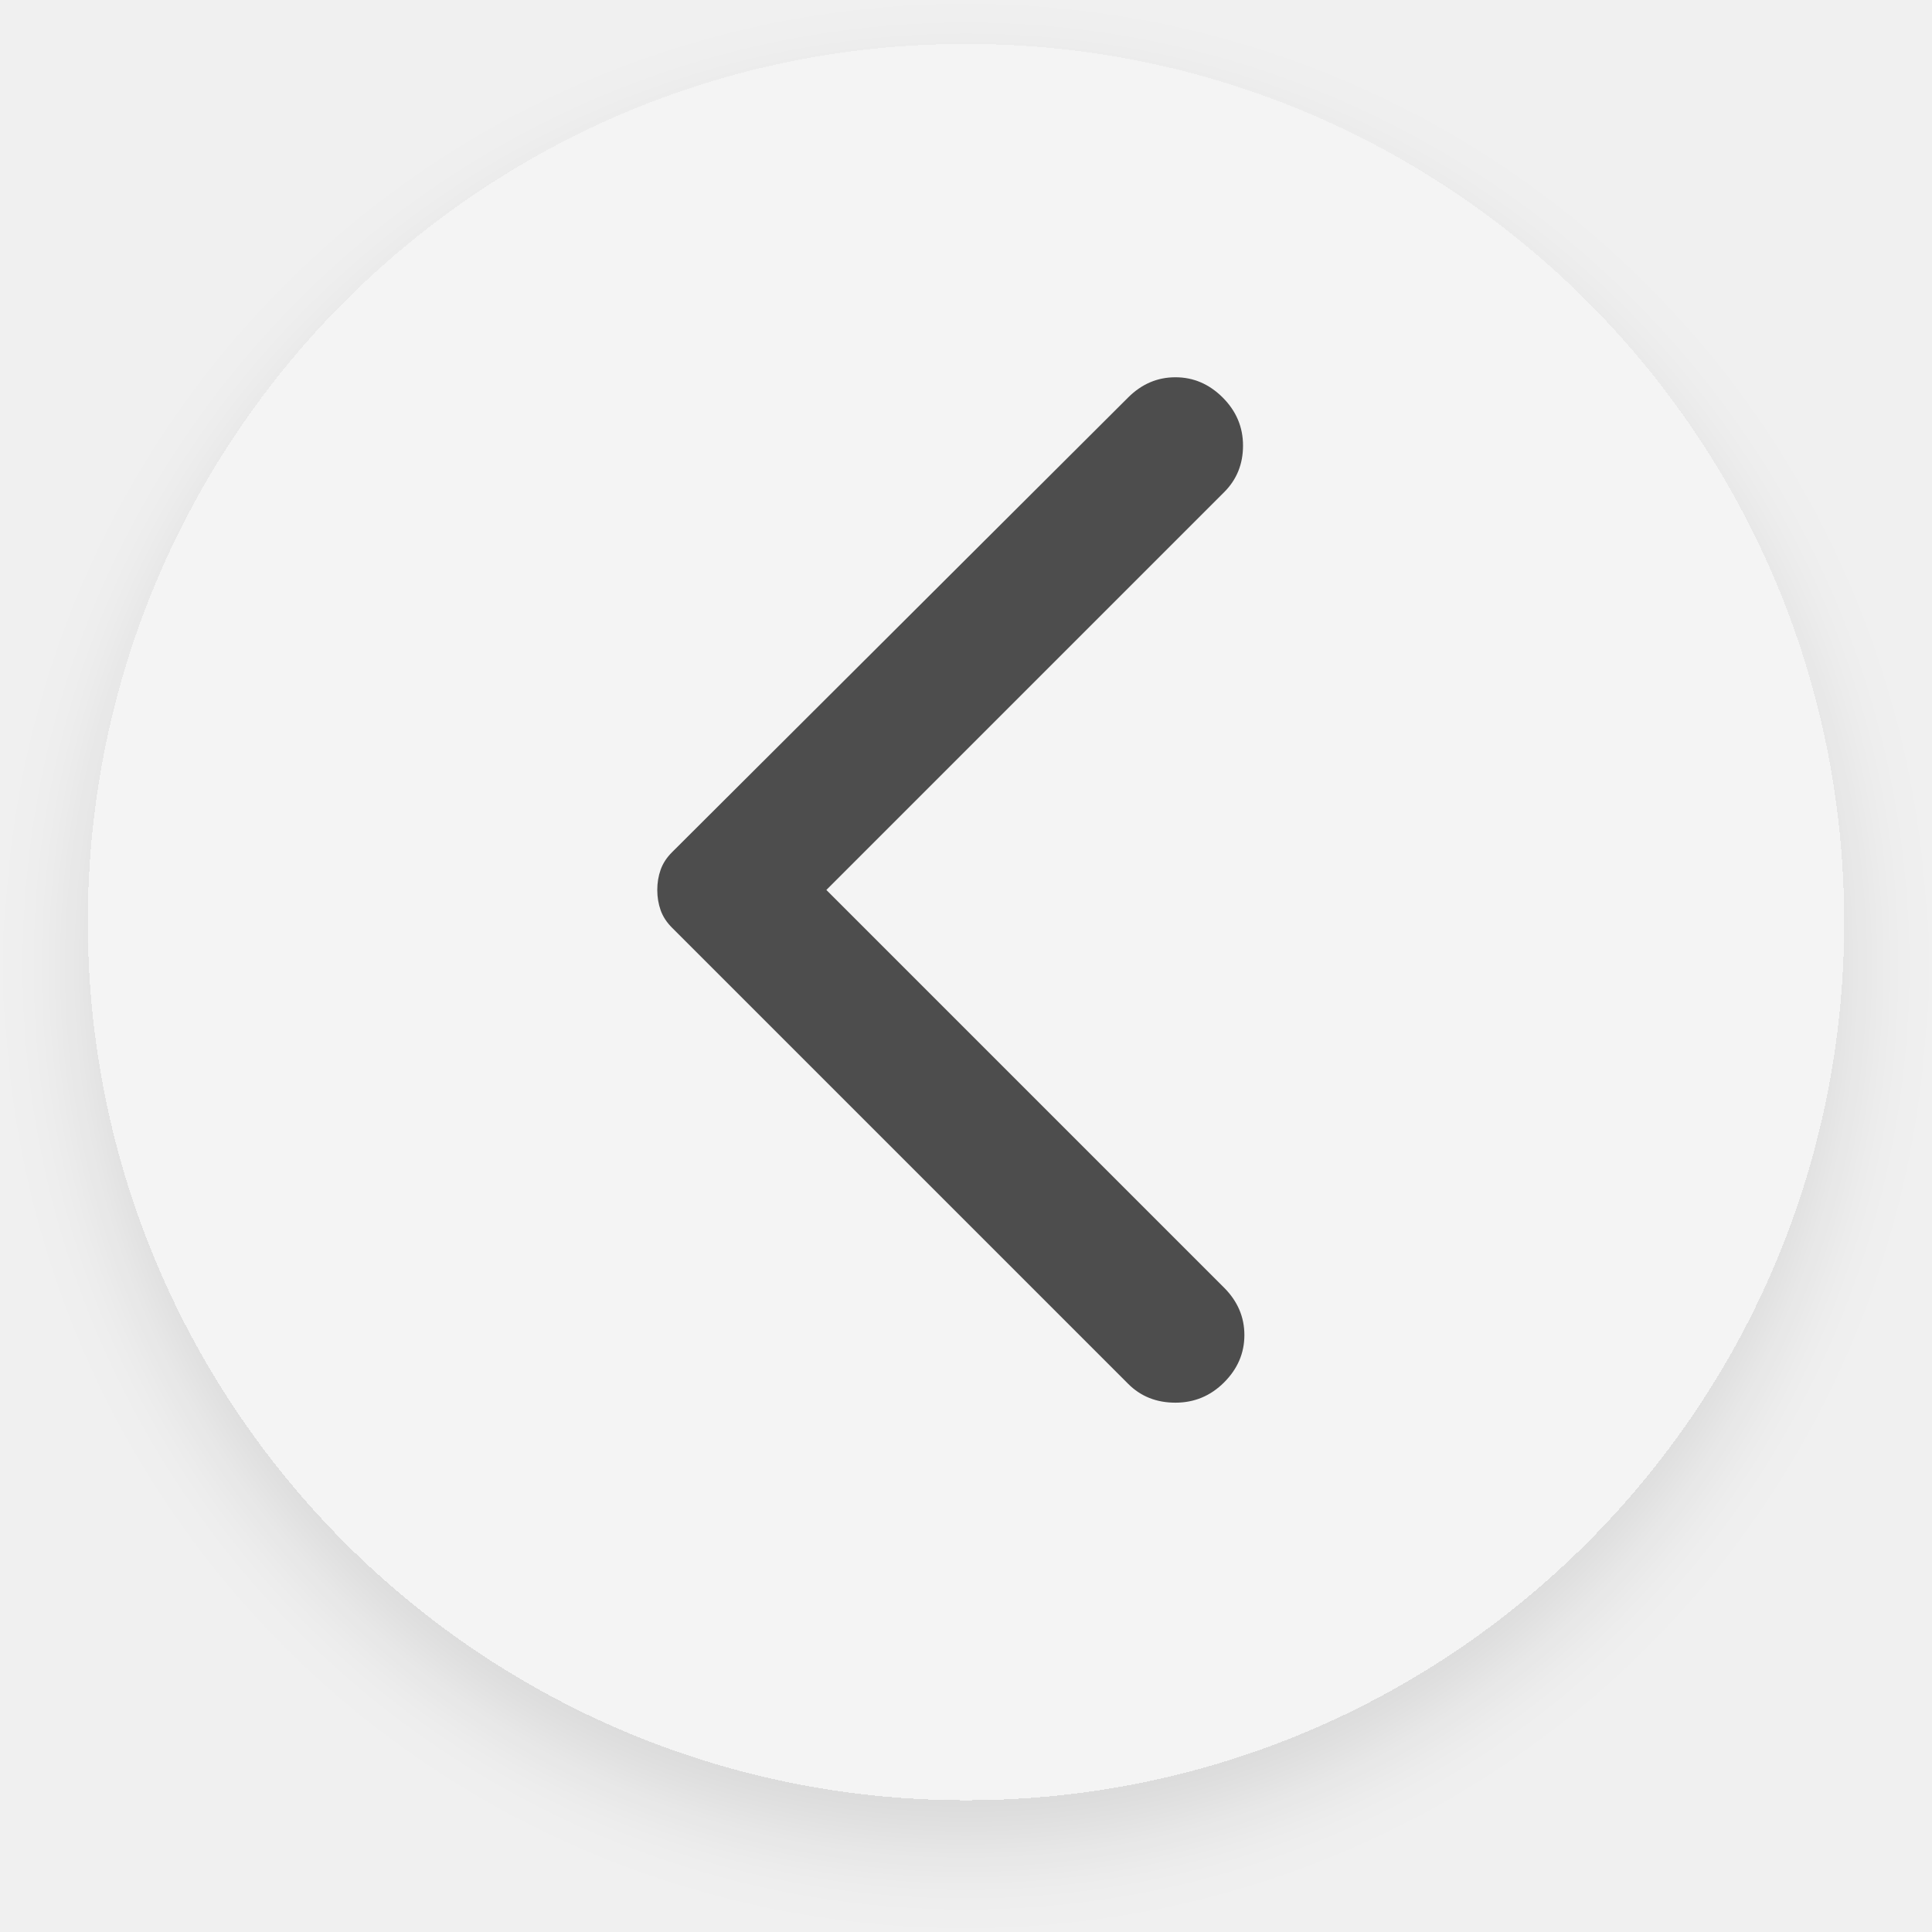
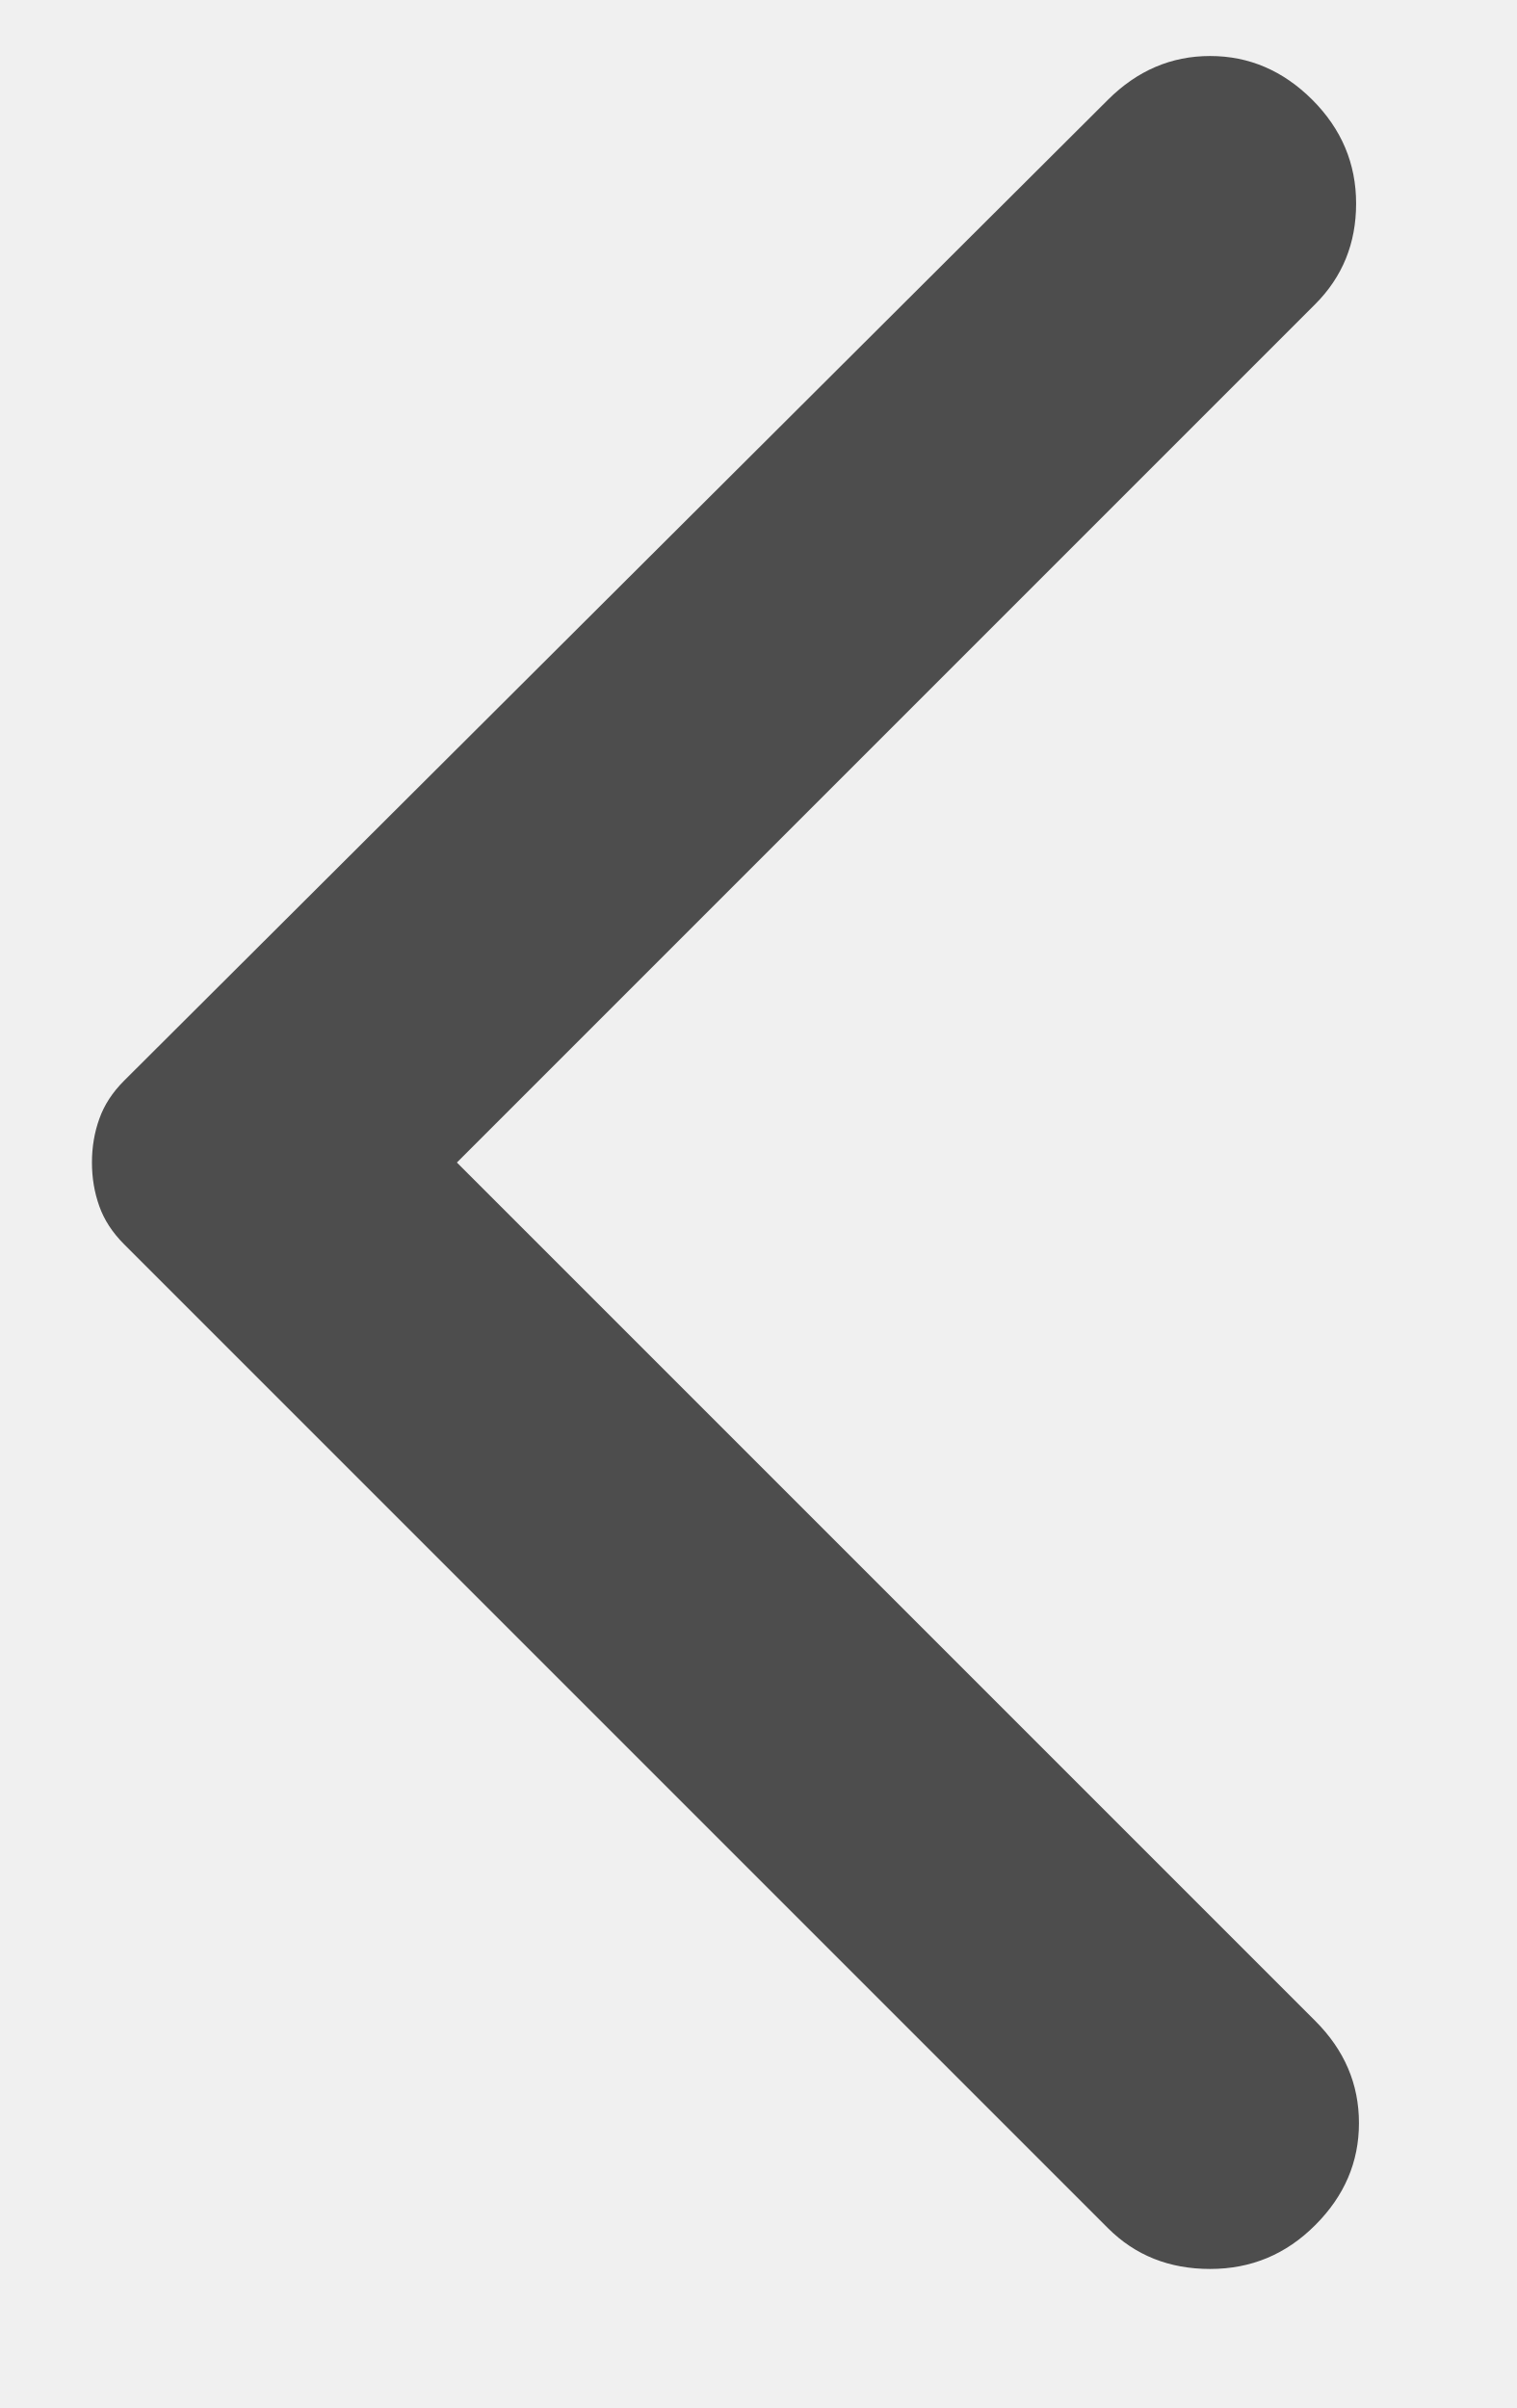
- <svg xmlns="http://www.w3.org/2000/svg" width="44" height="44" viewBox="0 0 44 44" fill="none">
-   <g filter="url(#filter0_d_3243_9725)">
-     <circle cx="20" cy="20" r="20" transform="matrix(-1 0 0 1 42 1)" fill="#F5F5F5" fill-opacity="0.75" shape-rendering="crispEdges" />
-   </g>
-   <g clip-path="url(#clip0_3243_9725)">
-     <path d="M25.691 9.054L15.308 19.406C15.184 19.529 15.097 19.663 15.046 19.806C14.995 19.95 14.969 20.104 14.969 20.268C14.969 20.433 14.995 20.587 15.046 20.731C15.097 20.874 15.184 21.008 15.308 21.131L25.691 31.514C25.978 31.802 26.337 31.945 26.769 31.945C27.2 31.945 27.57 31.791 27.878 31.483C28.186 31.175 28.34 30.816 28.34 30.405C28.34 29.994 28.186 29.635 27.878 29.326L18.82 20.268L27.878 11.21C28.166 10.923 28.309 10.569 28.309 10.148C28.309 9.727 28.155 9.362 27.847 9.054C27.539 8.746 27.18 8.592 26.769 8.592C26.358 8.592 25.999 8.746 25.691 9.054Z" fill="#4D4D4D" />
-   </g>
-   <defs>
-     <filter id="filter0_d_3243_9725" x="0" y="0" width="44" height="44" filterUnits="userSpaceOnUse" color-interpolation-filters="sRGB">
-       <feFlood flood-opacity="0" result="BackgroundImageFix" />
-       <feColorMatrix in="SourceAlpha" type="matrix" values="0 0 0 0 0 0 0 0 0 0 0 0 0 0 0 0 0 0 127 0" result="hardAlpha" />
-       <feOffset dy="1" />
-       <feGaussianBlur stdDeviation="1" />
-       <feComposite in2="hardAlpha" operator="out" />
-       <feColorMatrix type="matrix" values="0 0 0 0 0 0 0 0 0 0 0 0 0 0 0 0 0 0 0.1 0" />
-       <feBlend mode="normal" in2="BackgroundImageFix" result="effect1_dropShadow_3243_9725" />
-       <feBlend mode="normal" in="SourceGraphic" in2="effect1_dropShadow_3243_9725" result="shape" />
-     </filter>
-     <clipPath id="clip0_3243_9725">
-       <rect width="16" height="25.143" fill="white" transform="matrix(1 0 0 -1 14 33.1445)" />
-     </clipPath>
-   </defs>
+ <svg xmlns="http://www.w3.org/2000/svg" width="17" height="27" viewBox="0 0 17 27" fill="none">
+   <path d="M12.423 1.119L1.391 12.118C1.26 12.249 1.168 12.391 1.114 12.544C1.059 12.696 1.031 12.86 1.031 13.035C1.031 13.209 1.059 13.373 1.114 13.526C1.168 13.678 1.26 13.82 1.391 13.951L12.423 24.983C12.729 25.289 13.111 25.441 13.569 25.441C14.027 25.441 14.42 25.278 14.747 24.95C15.075 24.623 15.238 24.241 15.238 23.805C15.238 23.368 15.075 22.986 14.747 22.659L5.123 13.035L14.747 3.411C15.053 3.105 15.206 2.729 15.206 2.282C15.206 1.834 15.042 1.446 14.715 1.119C14.387 0.792 14.005 0.628 13.569 0.628C13.132 0.628 12.751 0.792 12.423 1.119Z" fill="#4D4D4D" />
</svg>
